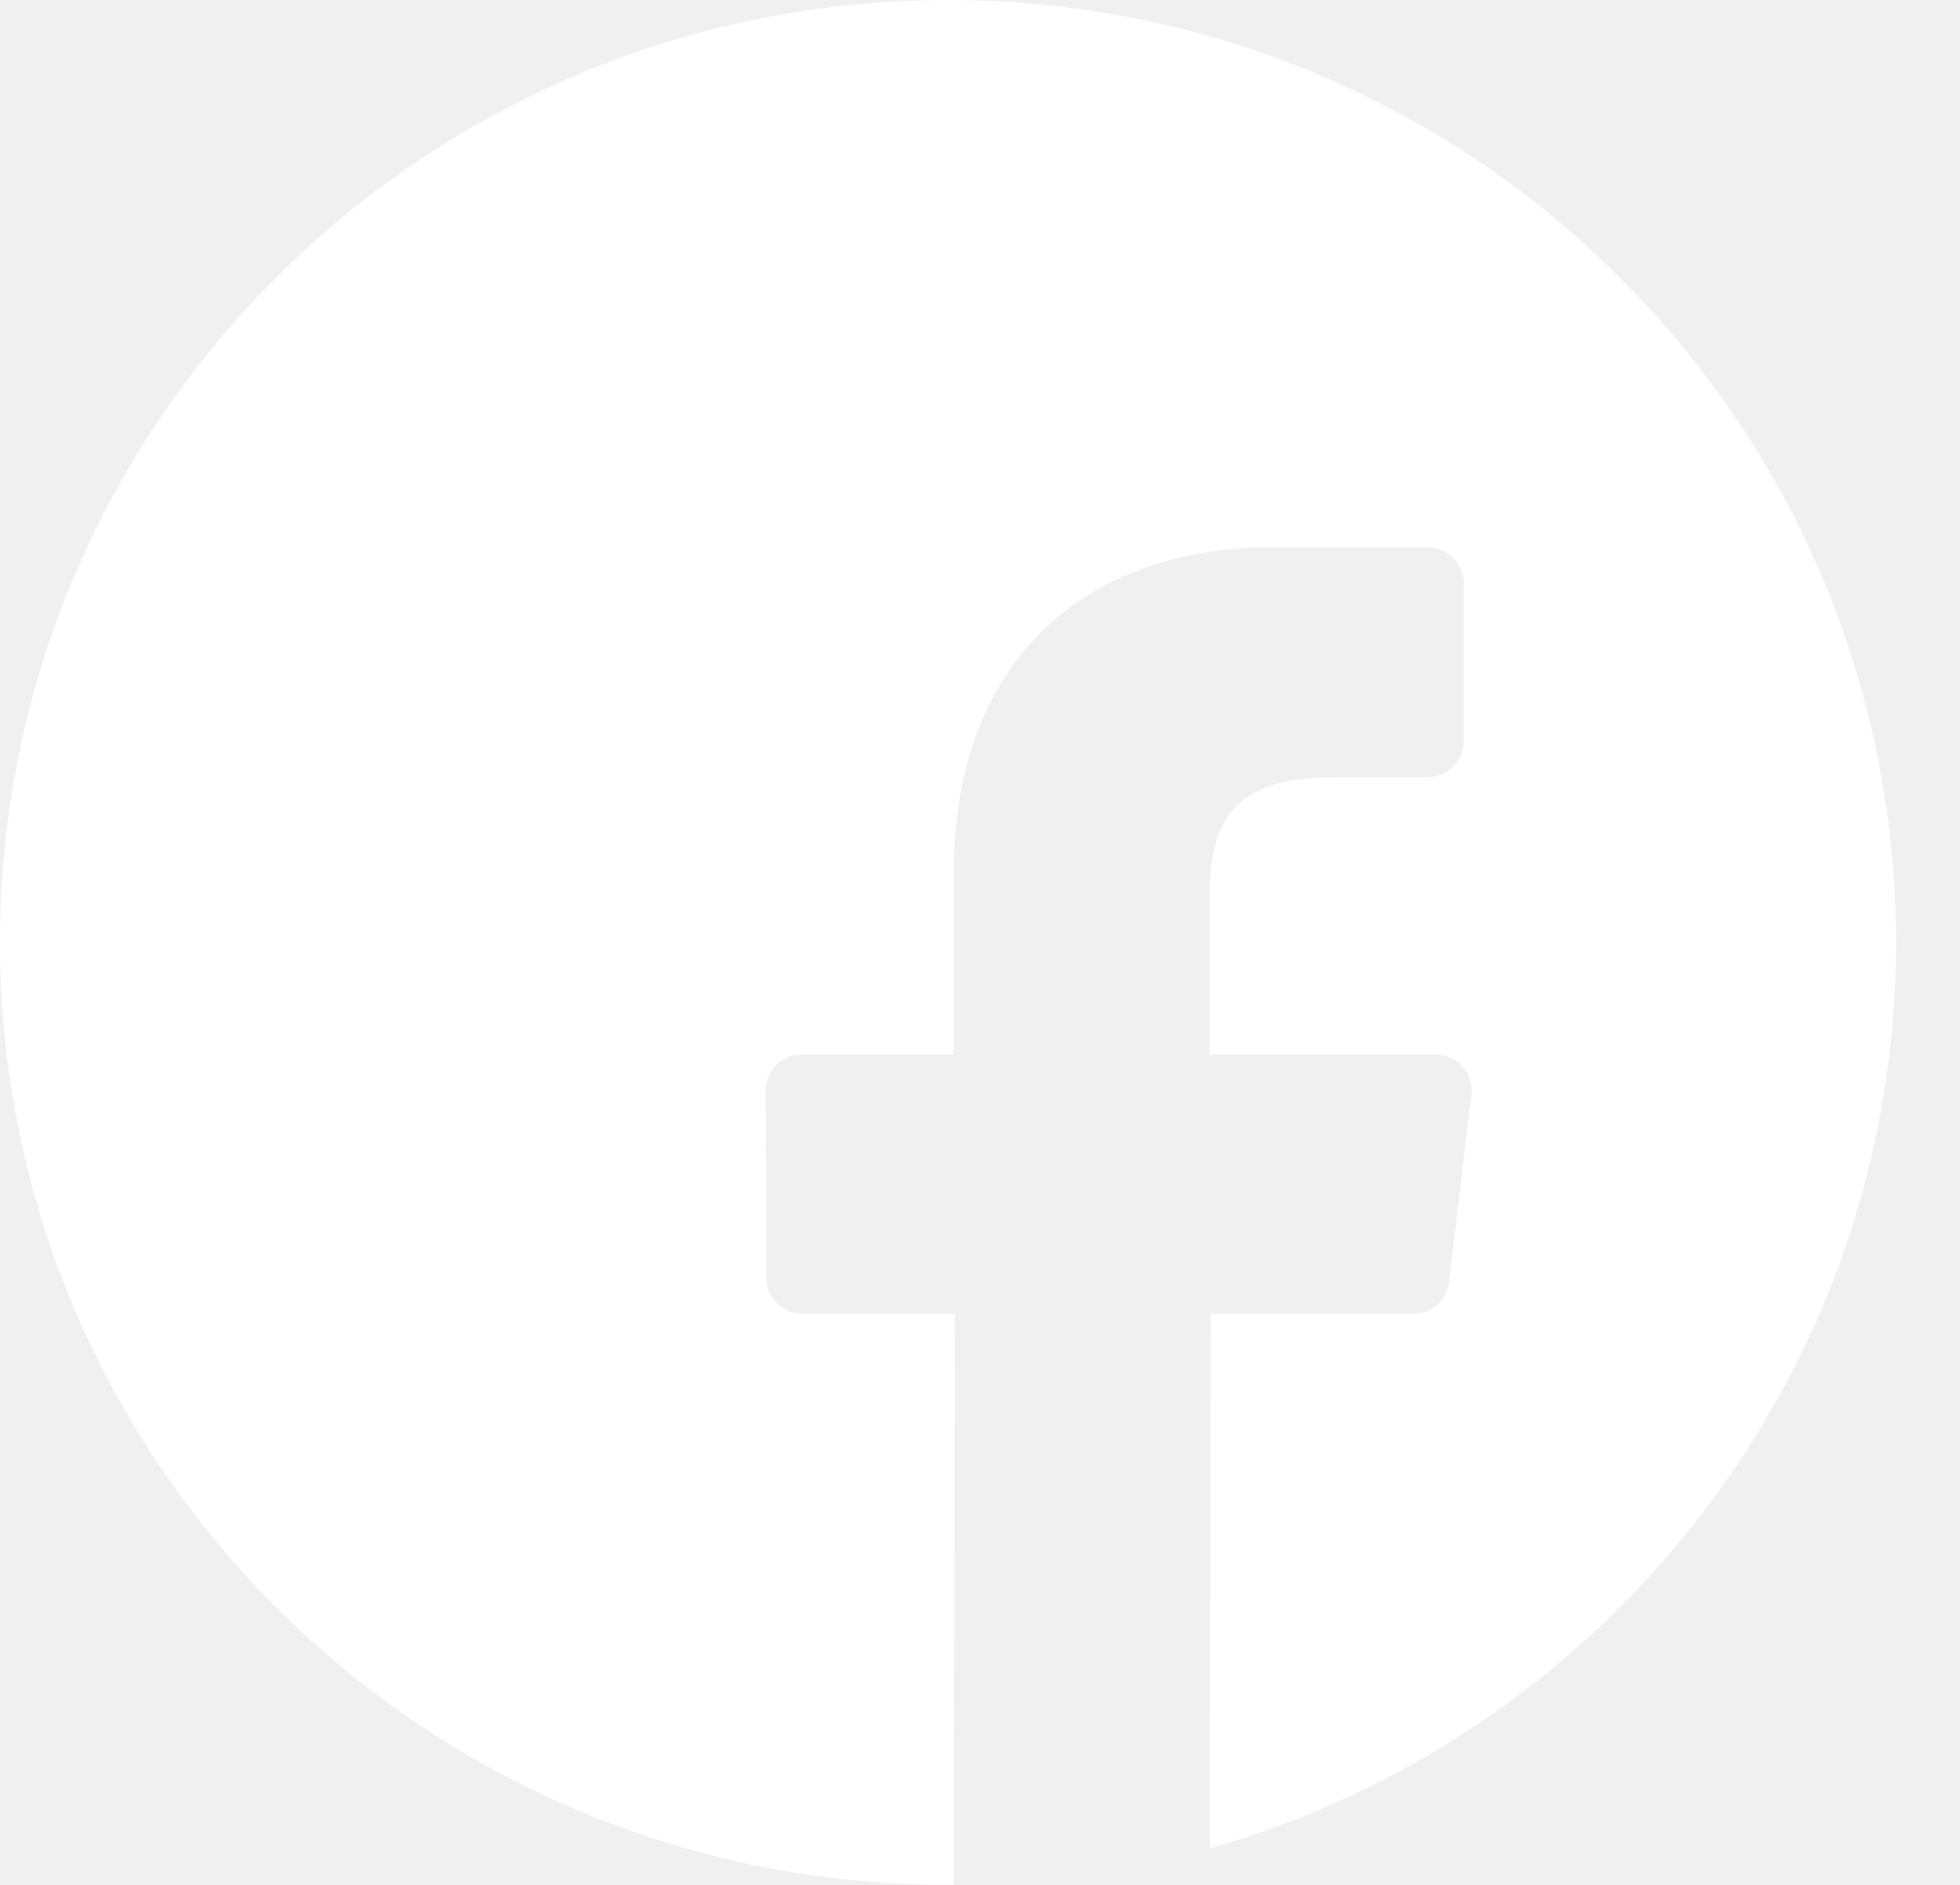
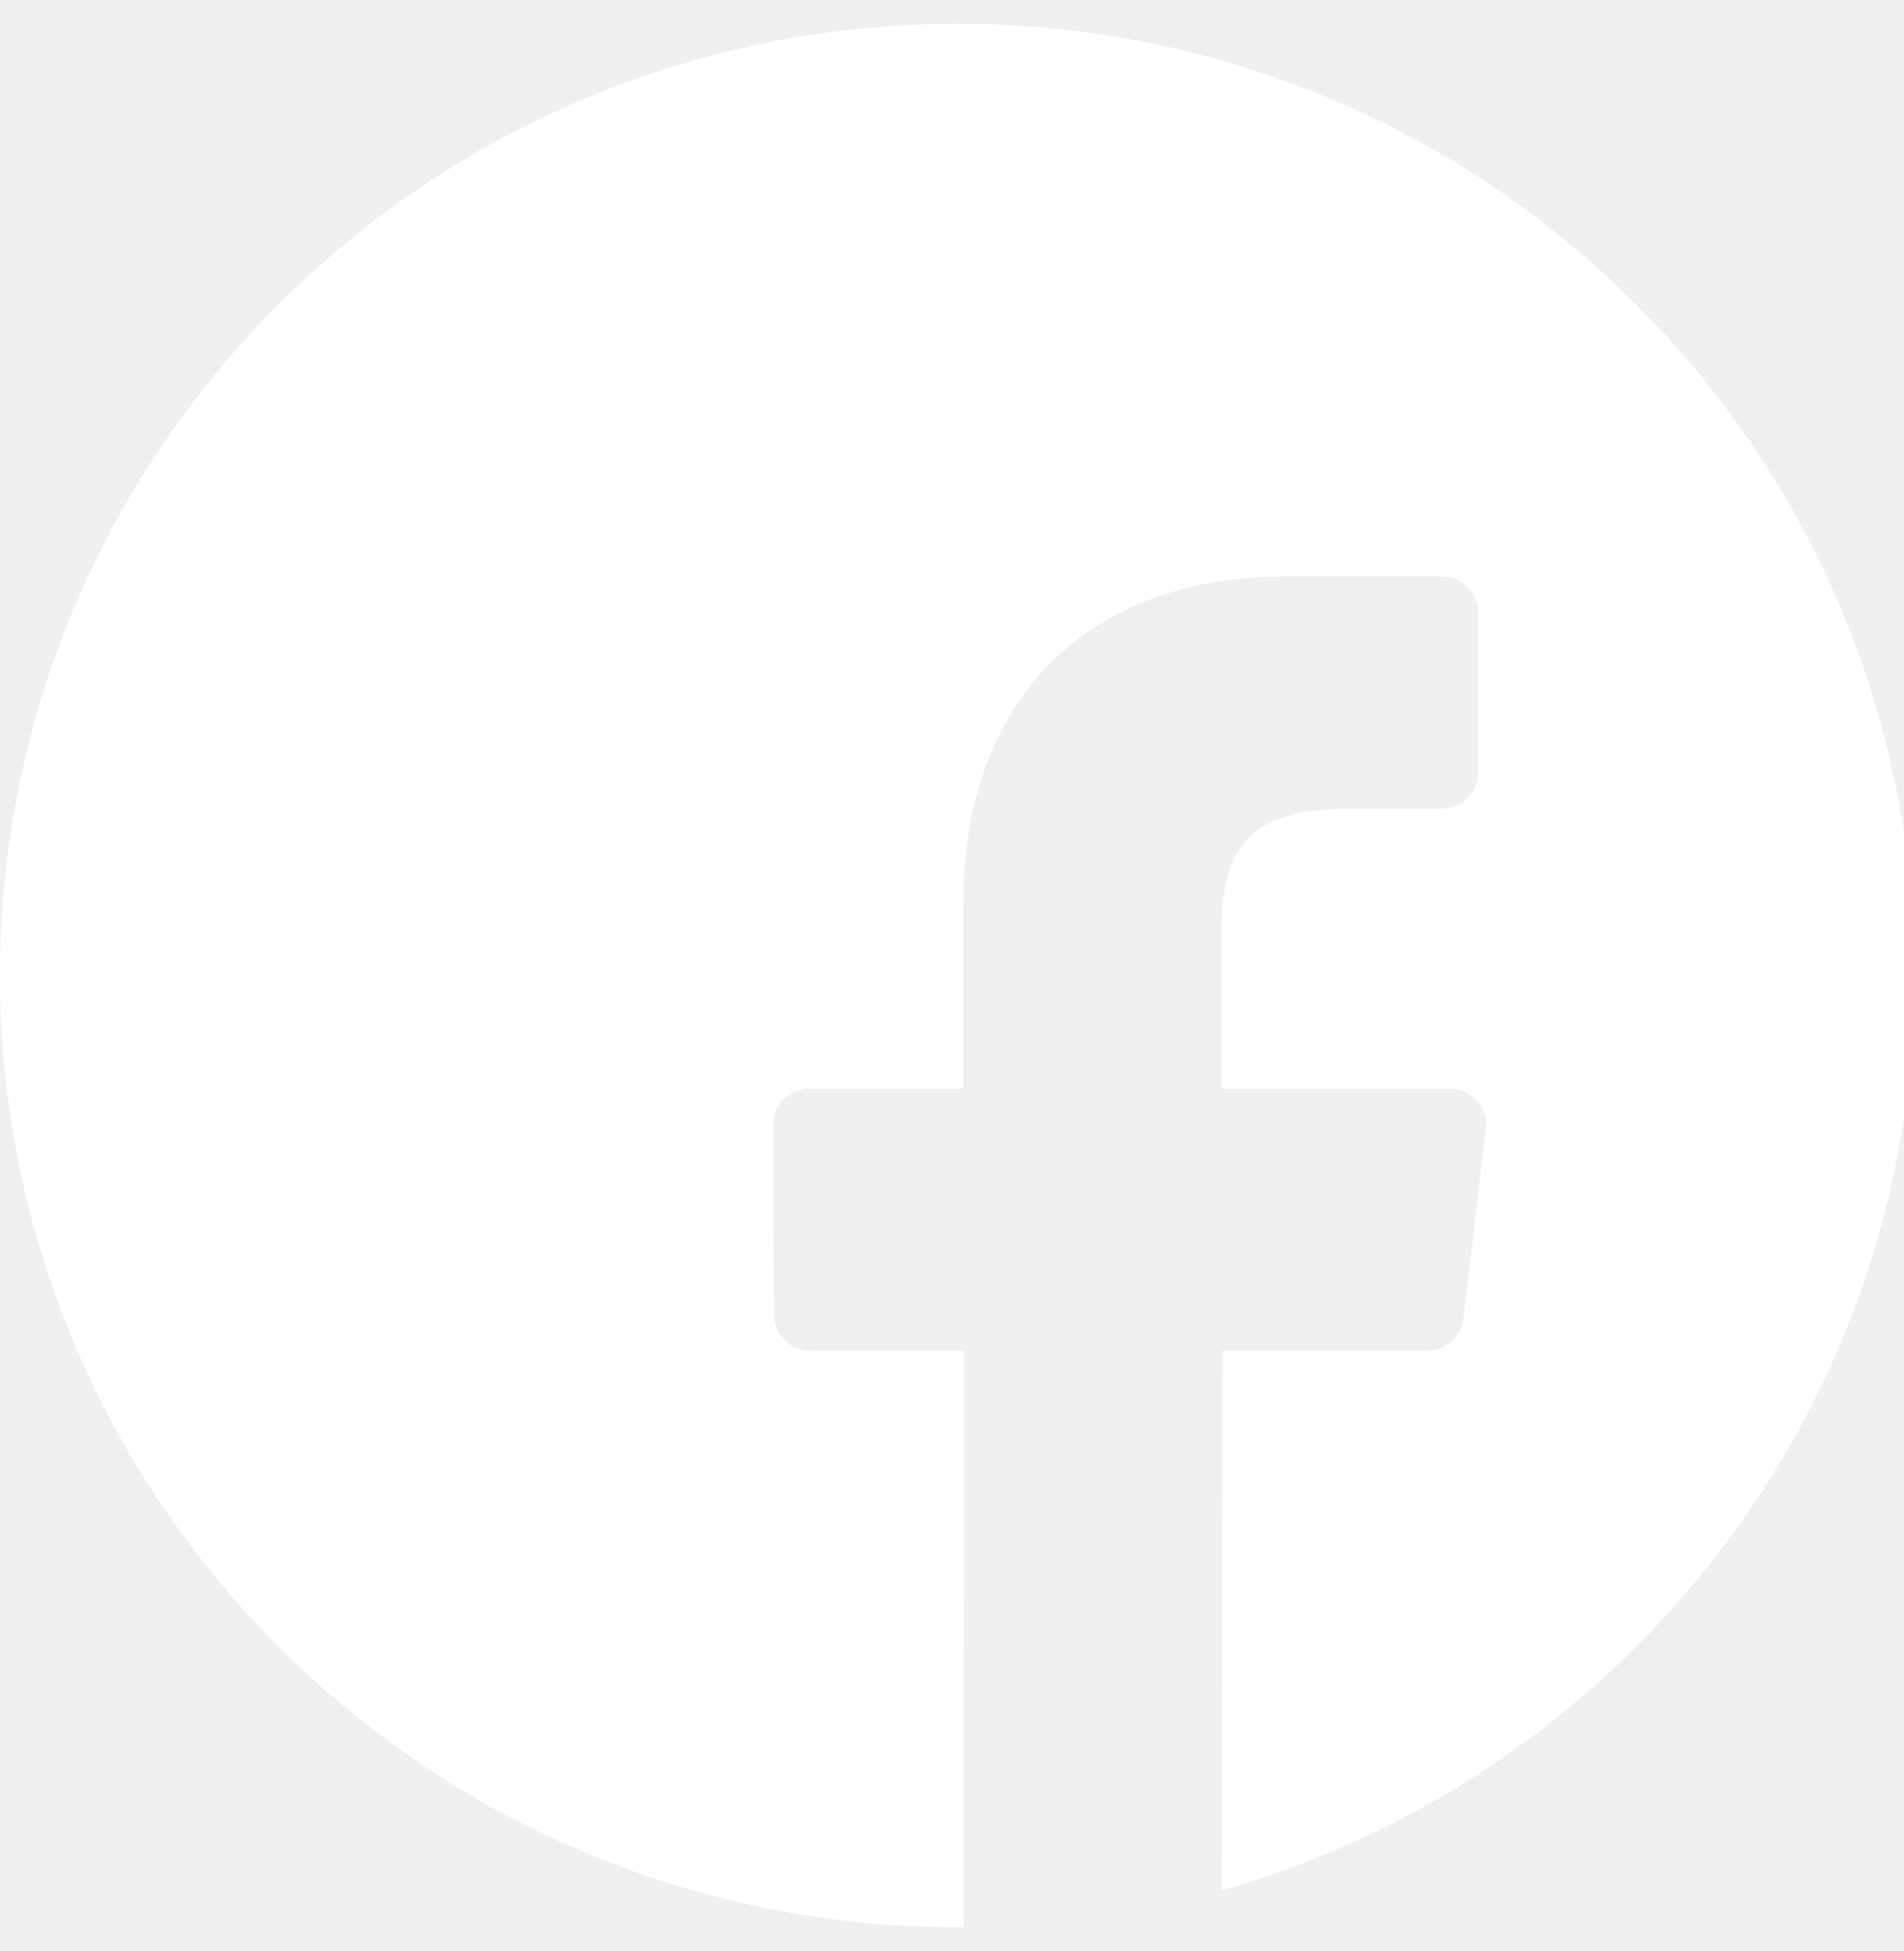
- <svg xmlns="http://www.w3.org/2000/svg" width="26" height="25" viewBox="0 0 26 25" fill="none">
+ <svg xmlns="http://www.w3.org/2000/svg" width="40" height="41" viewBox="0 0 25 25" fill="none">
  <path d="M12.576 0C5.63 0 0 5.596 0 12.5C0 19.404 5.63 25 12.576 25C12.601 25 12.627 24.999 12.653 24.999L12.666 17.427H10.644C10.381 17.427 10.168 17.216 10.167 16.955L10.158 14.462C10.156 14.199 10.37 13.986 10.634 13.986H12.652V11.577C12.652 8.781 14.37 7.259 16.879 7.259H18.938C19.202 7.259 19.415 7.471 19.415 7.733V9.835C19.415 10.097 19.202 10.309 18.939 10.309L17.675 10.31C16.311 10.31 16.046 10.954 16.046 11.9V13.986H19.044C19.33 13.986 19.552 14.234 19.518 14.516L19.221 17.009C19.192 17.248 18.989 17.427 18.747 17.427H16.06L16.047 24.517C21.304 23.02 25.151 18.207 25.151 12.5C25.151 5.596 19.521 0 12.576 0Z" fill="white" />
</svg>
